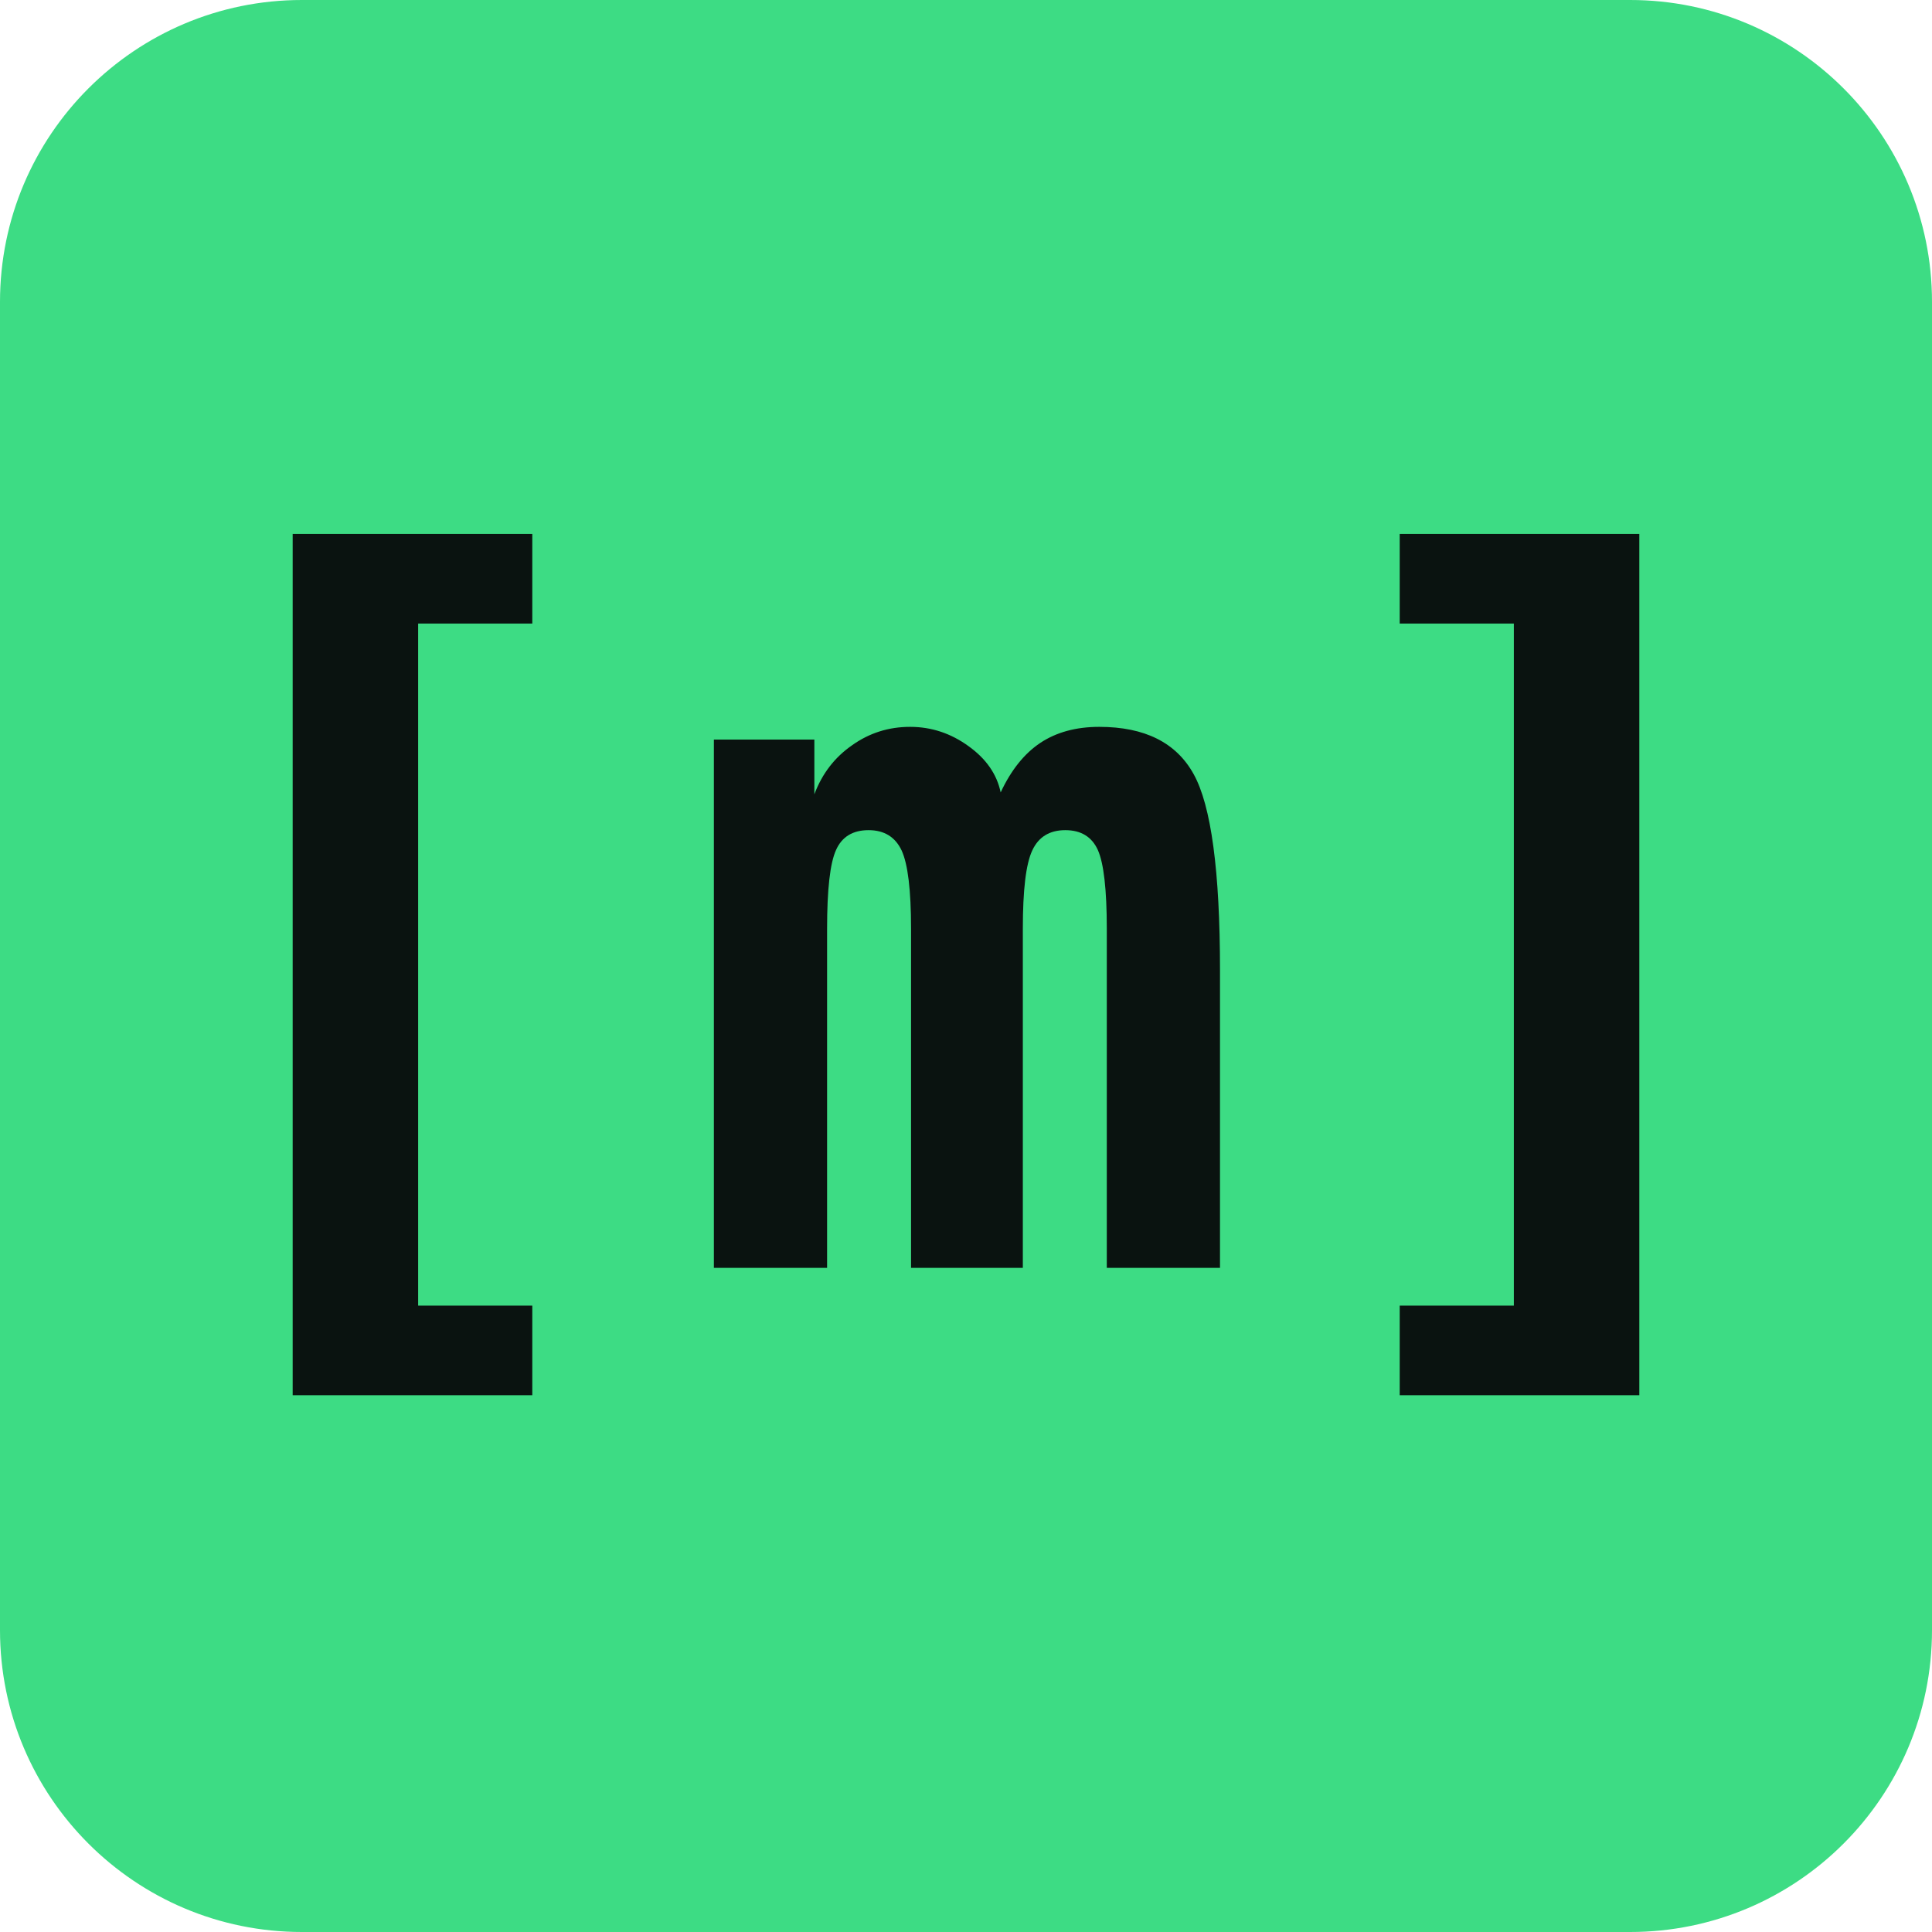
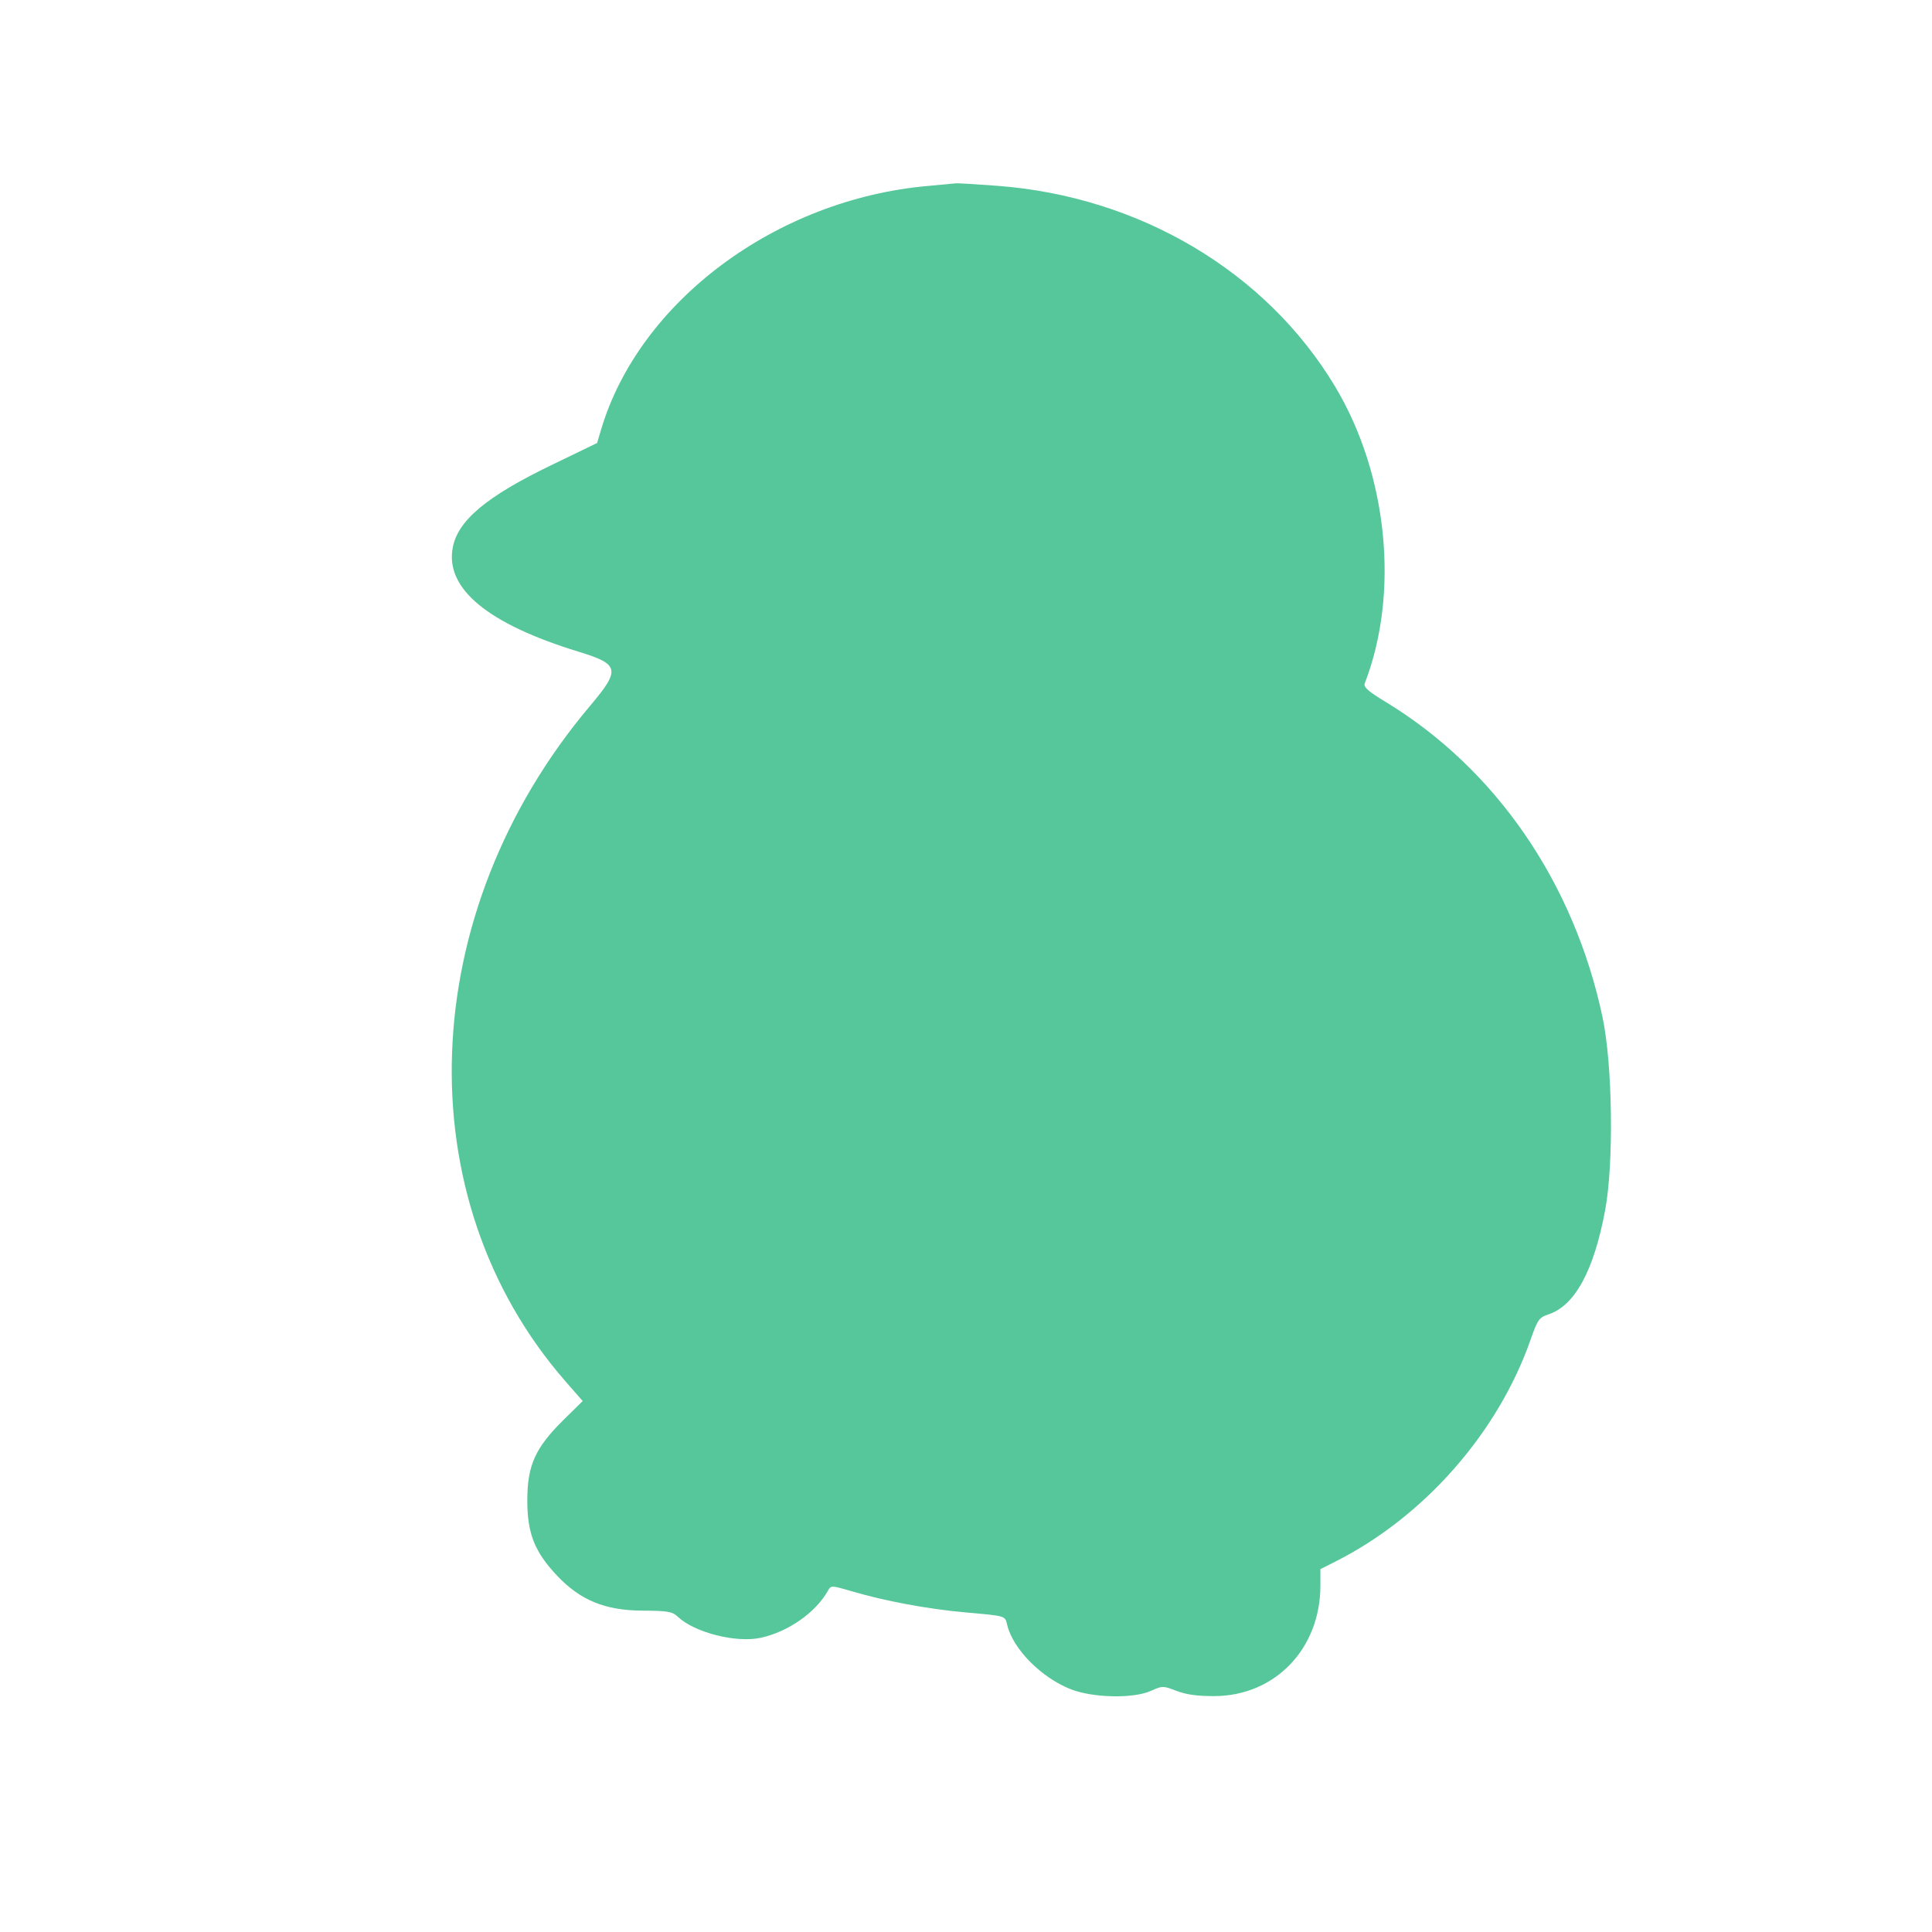
- <svg xmlns="http://www.w3.org/2000/svg" width="64" height="64" viewBox="0 0 64 64">
-   <rect width="64" height="64" rx="10" fill="#3ddc84" />
-   <text x="32" y="42" font-family="'JetBrains Mono', monospace" font-size="32" font-weight="800" fill="#0a1310" text-anchor="middle">[m]</text>
+ <svg xmlns="http://www.w3.org/2000/svg" width="676" height="676" viewBox="0 0 676 676" version="1.1">
+   <path d="M 324.636 65.065 C 271.568 69.768, 223.687 105.455, 210.337 150.255 L 208.920 155.009 192.710 162.851 C 170.177 173.752, 160.193 182.125, 158.412 191.615 C 155.722 205.956, 170.678 218.315, 202.500 228.047 C 216.805 232.422, 217.190 234.266, 206.452 246.992 C 145.321 319.449, 141.711 419.060, 197.887 483.358 L 203.879 490.216 197.127 496.875 C 187.270 506.596, 184.500 512.766, 184.500 525 C 184.500 536.557, 187.060 543.011, 194.955 551.359 C 203.061 559.930, 211.740 563.485, 224.729 563.556 C 233.768 563.605, 235.223 563.861, 237.241 565.757 C 243.078 571.240, 257.541 574.908, 266.094 573.073 C 275.738 571.005, 285.407 564.243, 289.706 556.560 C 290.759 554.679, 290.918 554.684, 298.140 556.810 C 309.703 560.214, 324.410 562.955, 337.483 564.141 C 352.343 565.489, 351.601 565.264, 352.442 568.669 C 354.526 577.103, 364.461 587.090, 374.748 591.093 C 382.477 594.100, 396.590 594.374, 402.685 591.636 C 406.733 589.816, 406.951 589.816, 411.667 591.636 C 415.072 592.949, 419.014 593.487, 425.011 593.456 C 446.175 593.347, 462 576.823, 462 554.835 L 462 549.034 467.250 546.388 C 498.239 530.768, 524.131 501.343, 535.531 468.789 C 538.004 461.728, 538.530 460.980, 541.771 459.911 C 551.030 456.855, 557.650 444.714, 561.626 423.500 C 564.702 407.084, 564.242 372.549, 560.725 355.942 C 550.733 308.752, 523.299 268.910, 484.687 245.509 C 478.739 241.904, 477.025 240.382, 477.507 239.137 C 489.756 207.536, 485.590 165.931, 467.097 135.161 C 442.985 95.043, 398.730 68.759, 349 65.020 C 341.575 64.462, 335.050 64.067, 334.500 64.142 C 333.950 64.217, 329.511 64.632, 324.636 65.065" stroke="none" fill="#55c79a" fill-rule="evenodd" />
</svg>
